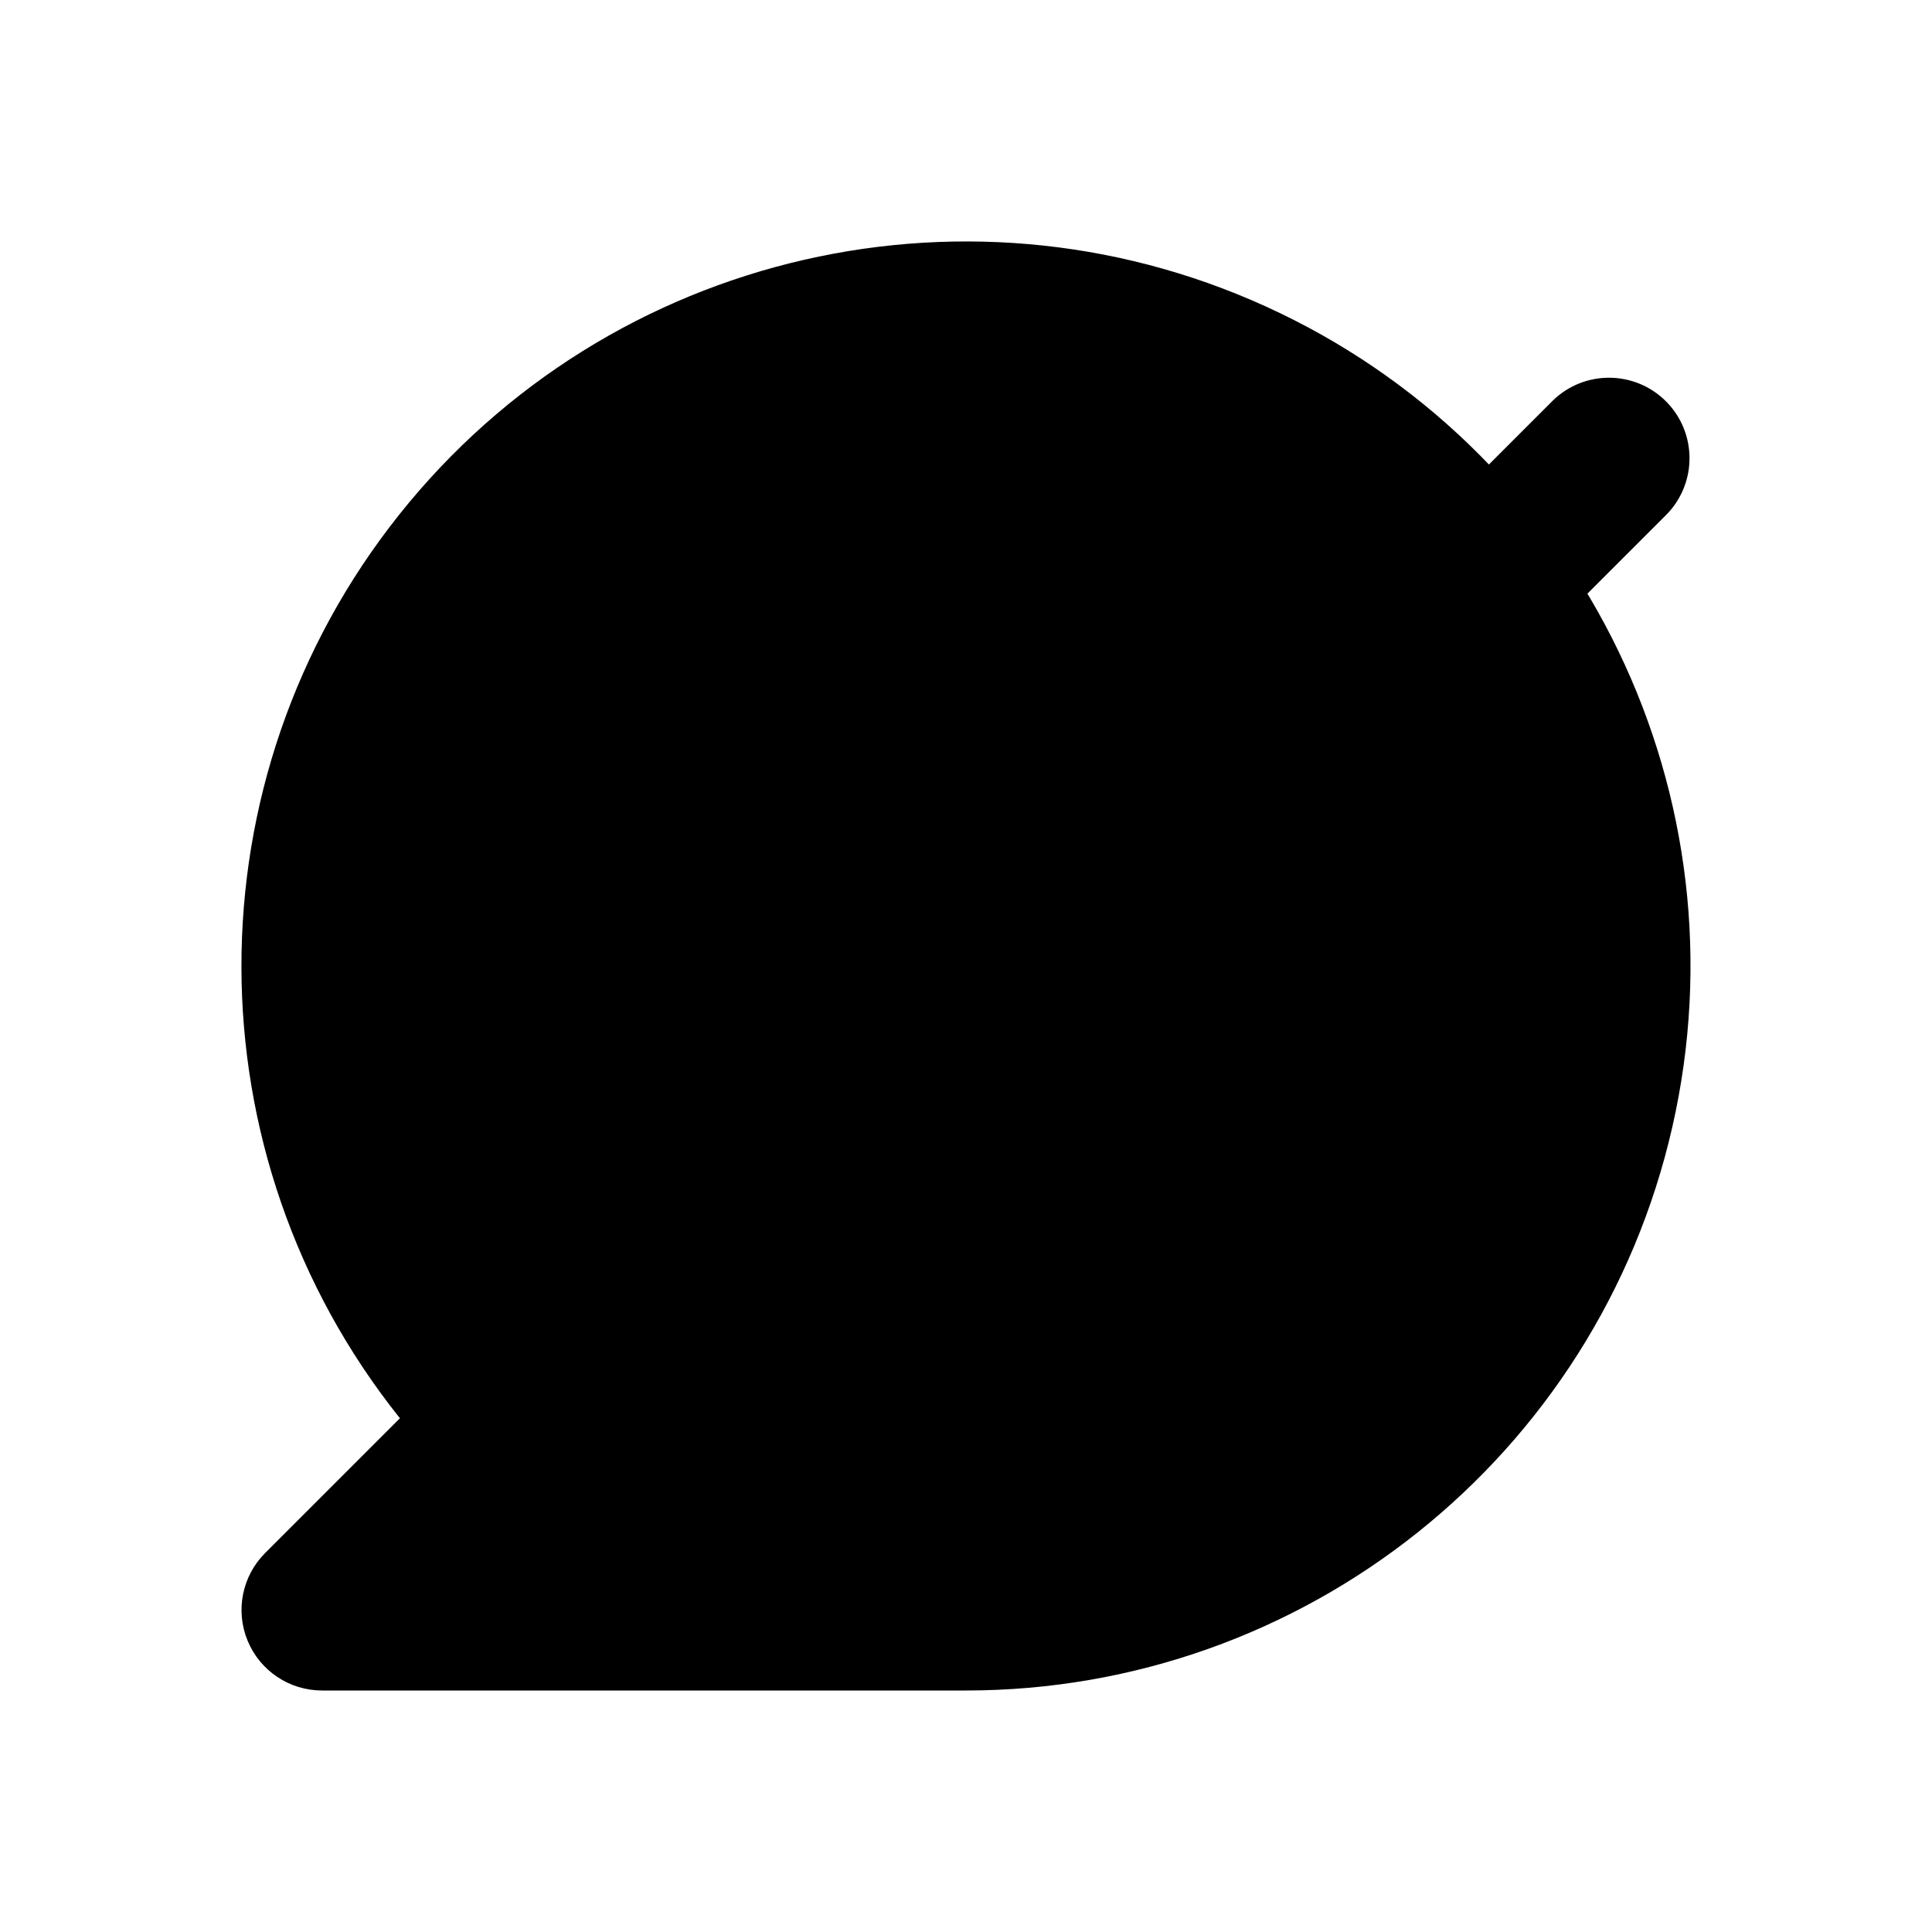
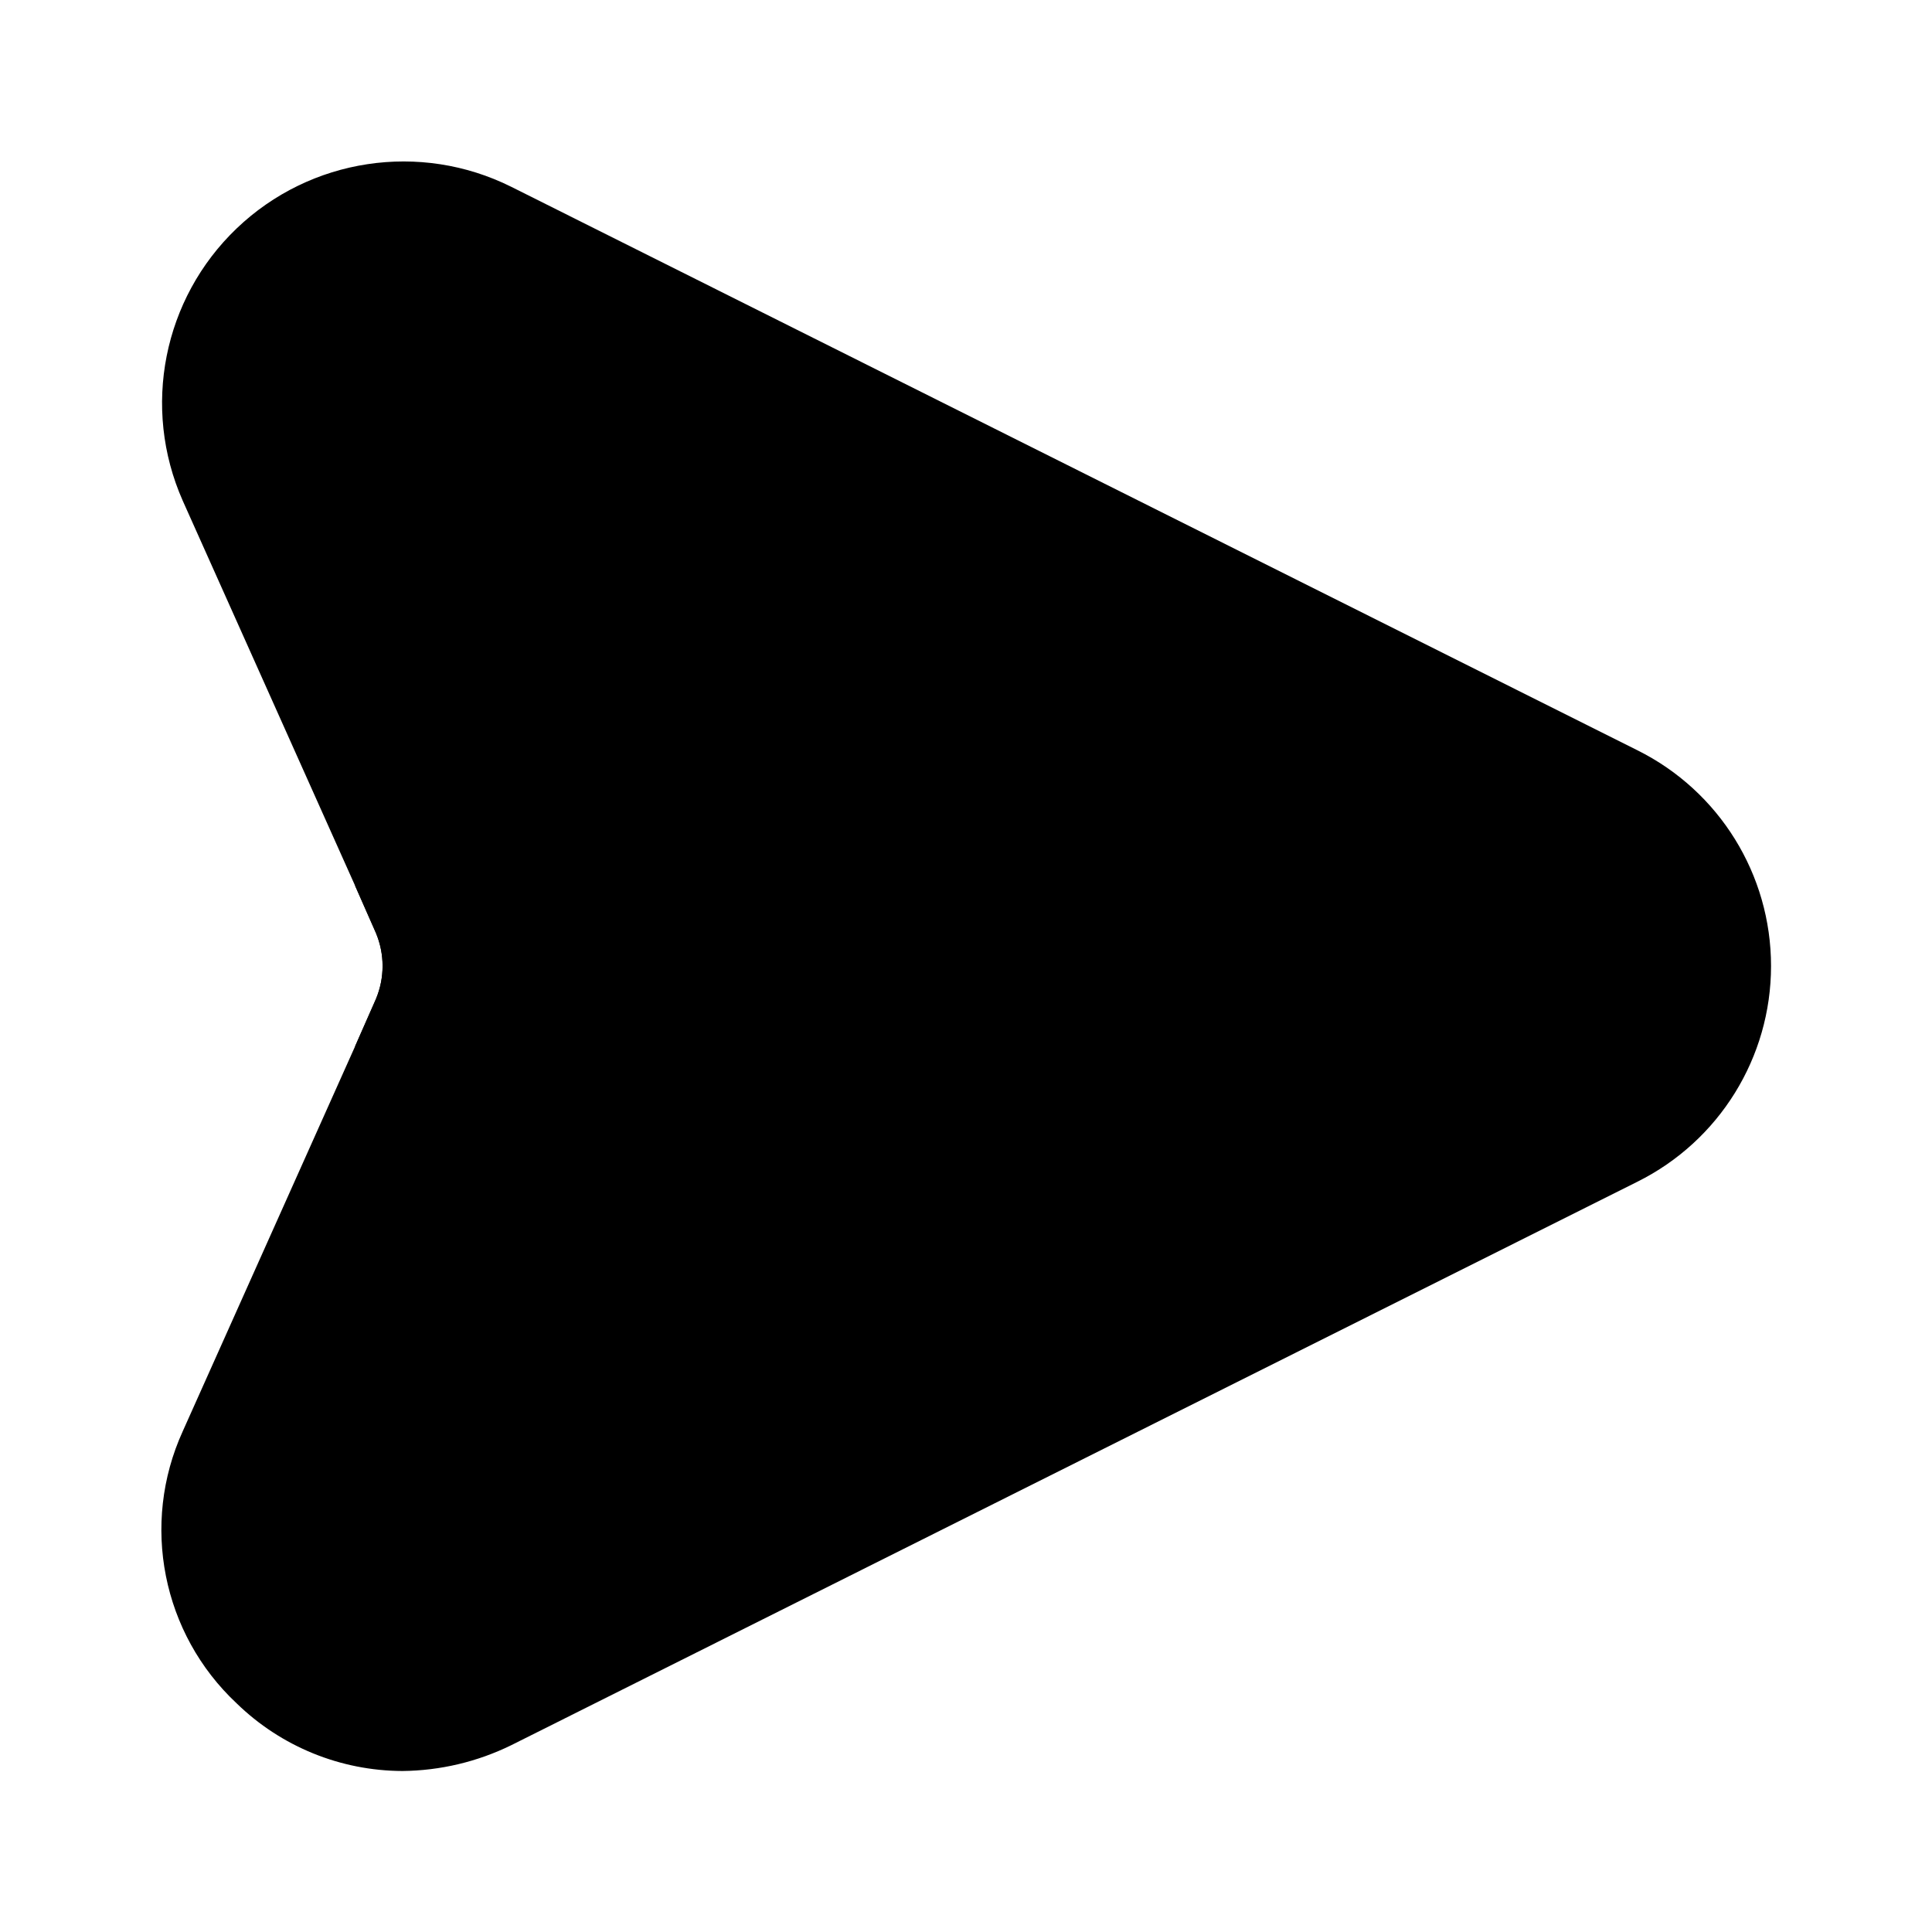
<svg xmlns="http://www.w3.org/2000/svg" viewBox="0 0 24 24">
-   <path className="uim-tertiary" d="M12 21H4a1 1 0 0 1-.707-1.707l1.675-1.675A9 9 0 1 1 12 21Z" />
-   <path className="uim-primary" d="M15.92 10.76a.997.997 0 0 1-.707-.293l-1.92-1.92a1 1 0 0 1 1.414-1.414l1.213 1.213 3.373-3.373a1 1 0 0 1 1.414 1.414l-4.08 4.08a.997.997 0 0 1-.707.293Z" />
+   <path class="uim-tertiary" d="m20.34 9.32-13.99-7a3 3 0 0 0-4.08 3.9L4.41 11l.26.59a1.06 1.06 0 0 1 0 .82l-.26.59-2.14 4.78a2.954 2.954 0 0 0 .67 3.38A2.966 2.966 0 0 0 5 22a3.141 3.141 0 0 0 1.35-.32l13.99-7a2.993 2.993 0 0 0 0-5.36Z" />
+   <path class="uim-primary" d="M14.46 12a.997.997 0 0 1-1 1H4.41l.26-.59a1.06 1.06 0 0 0 0-.82L4.41 11h9.05a.997.997 0 0 1 1 1Z" />
</svg>
